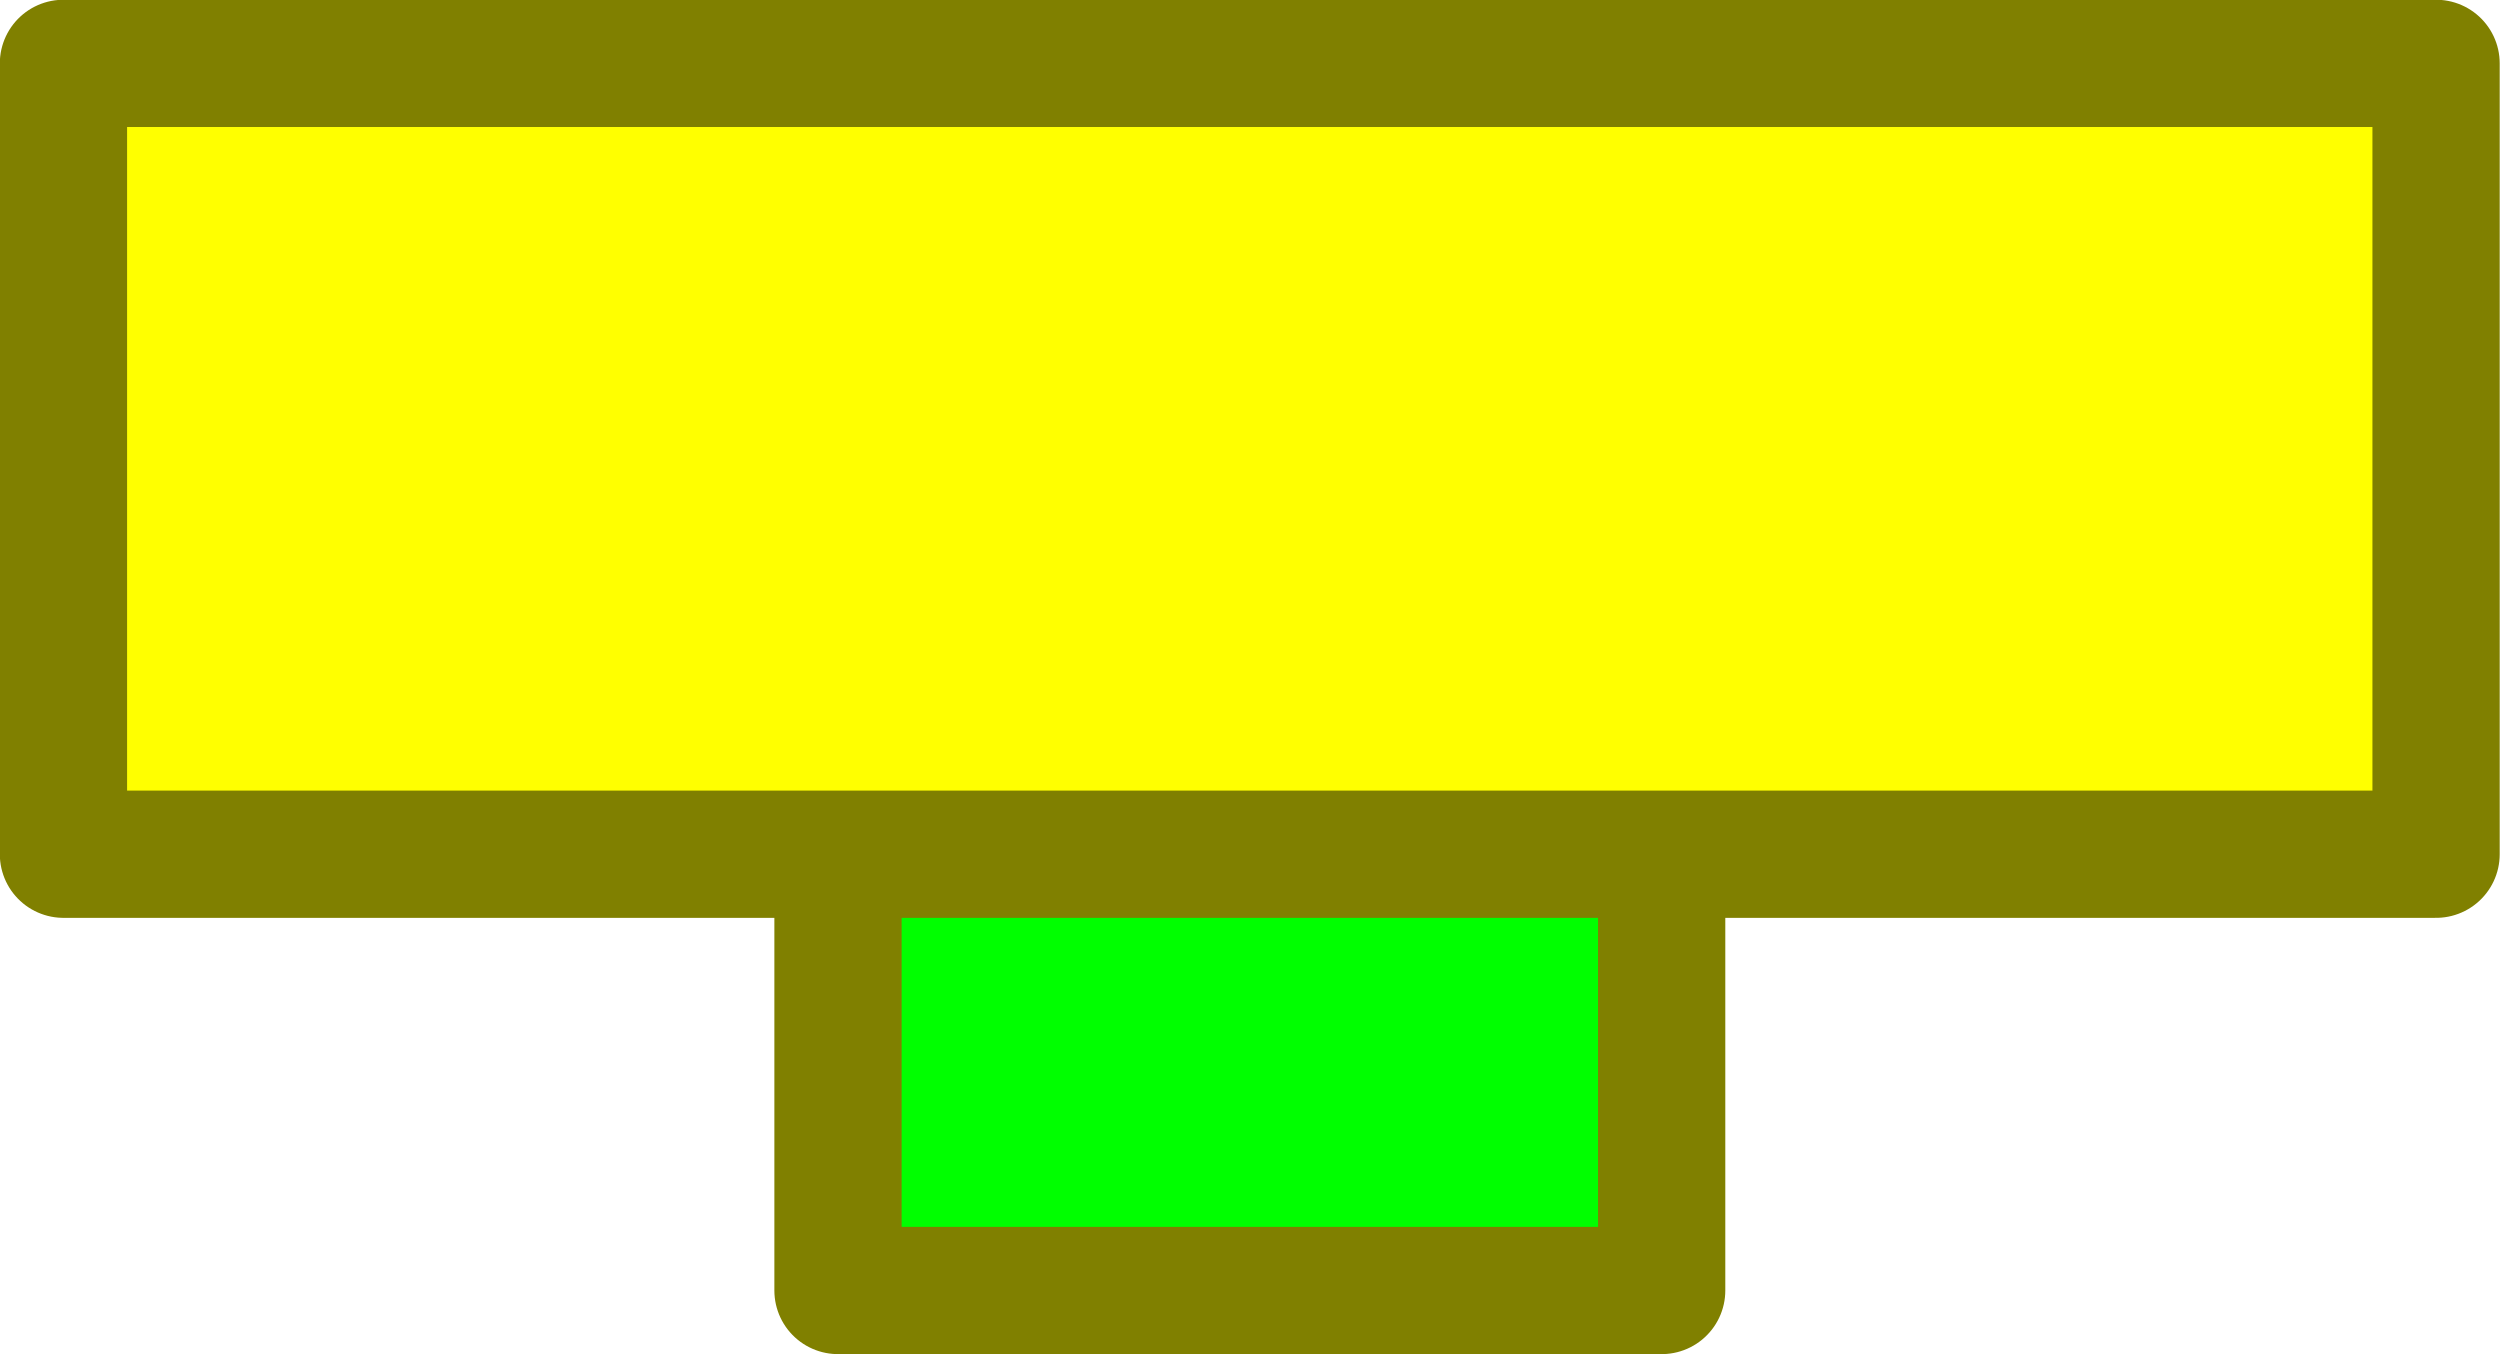
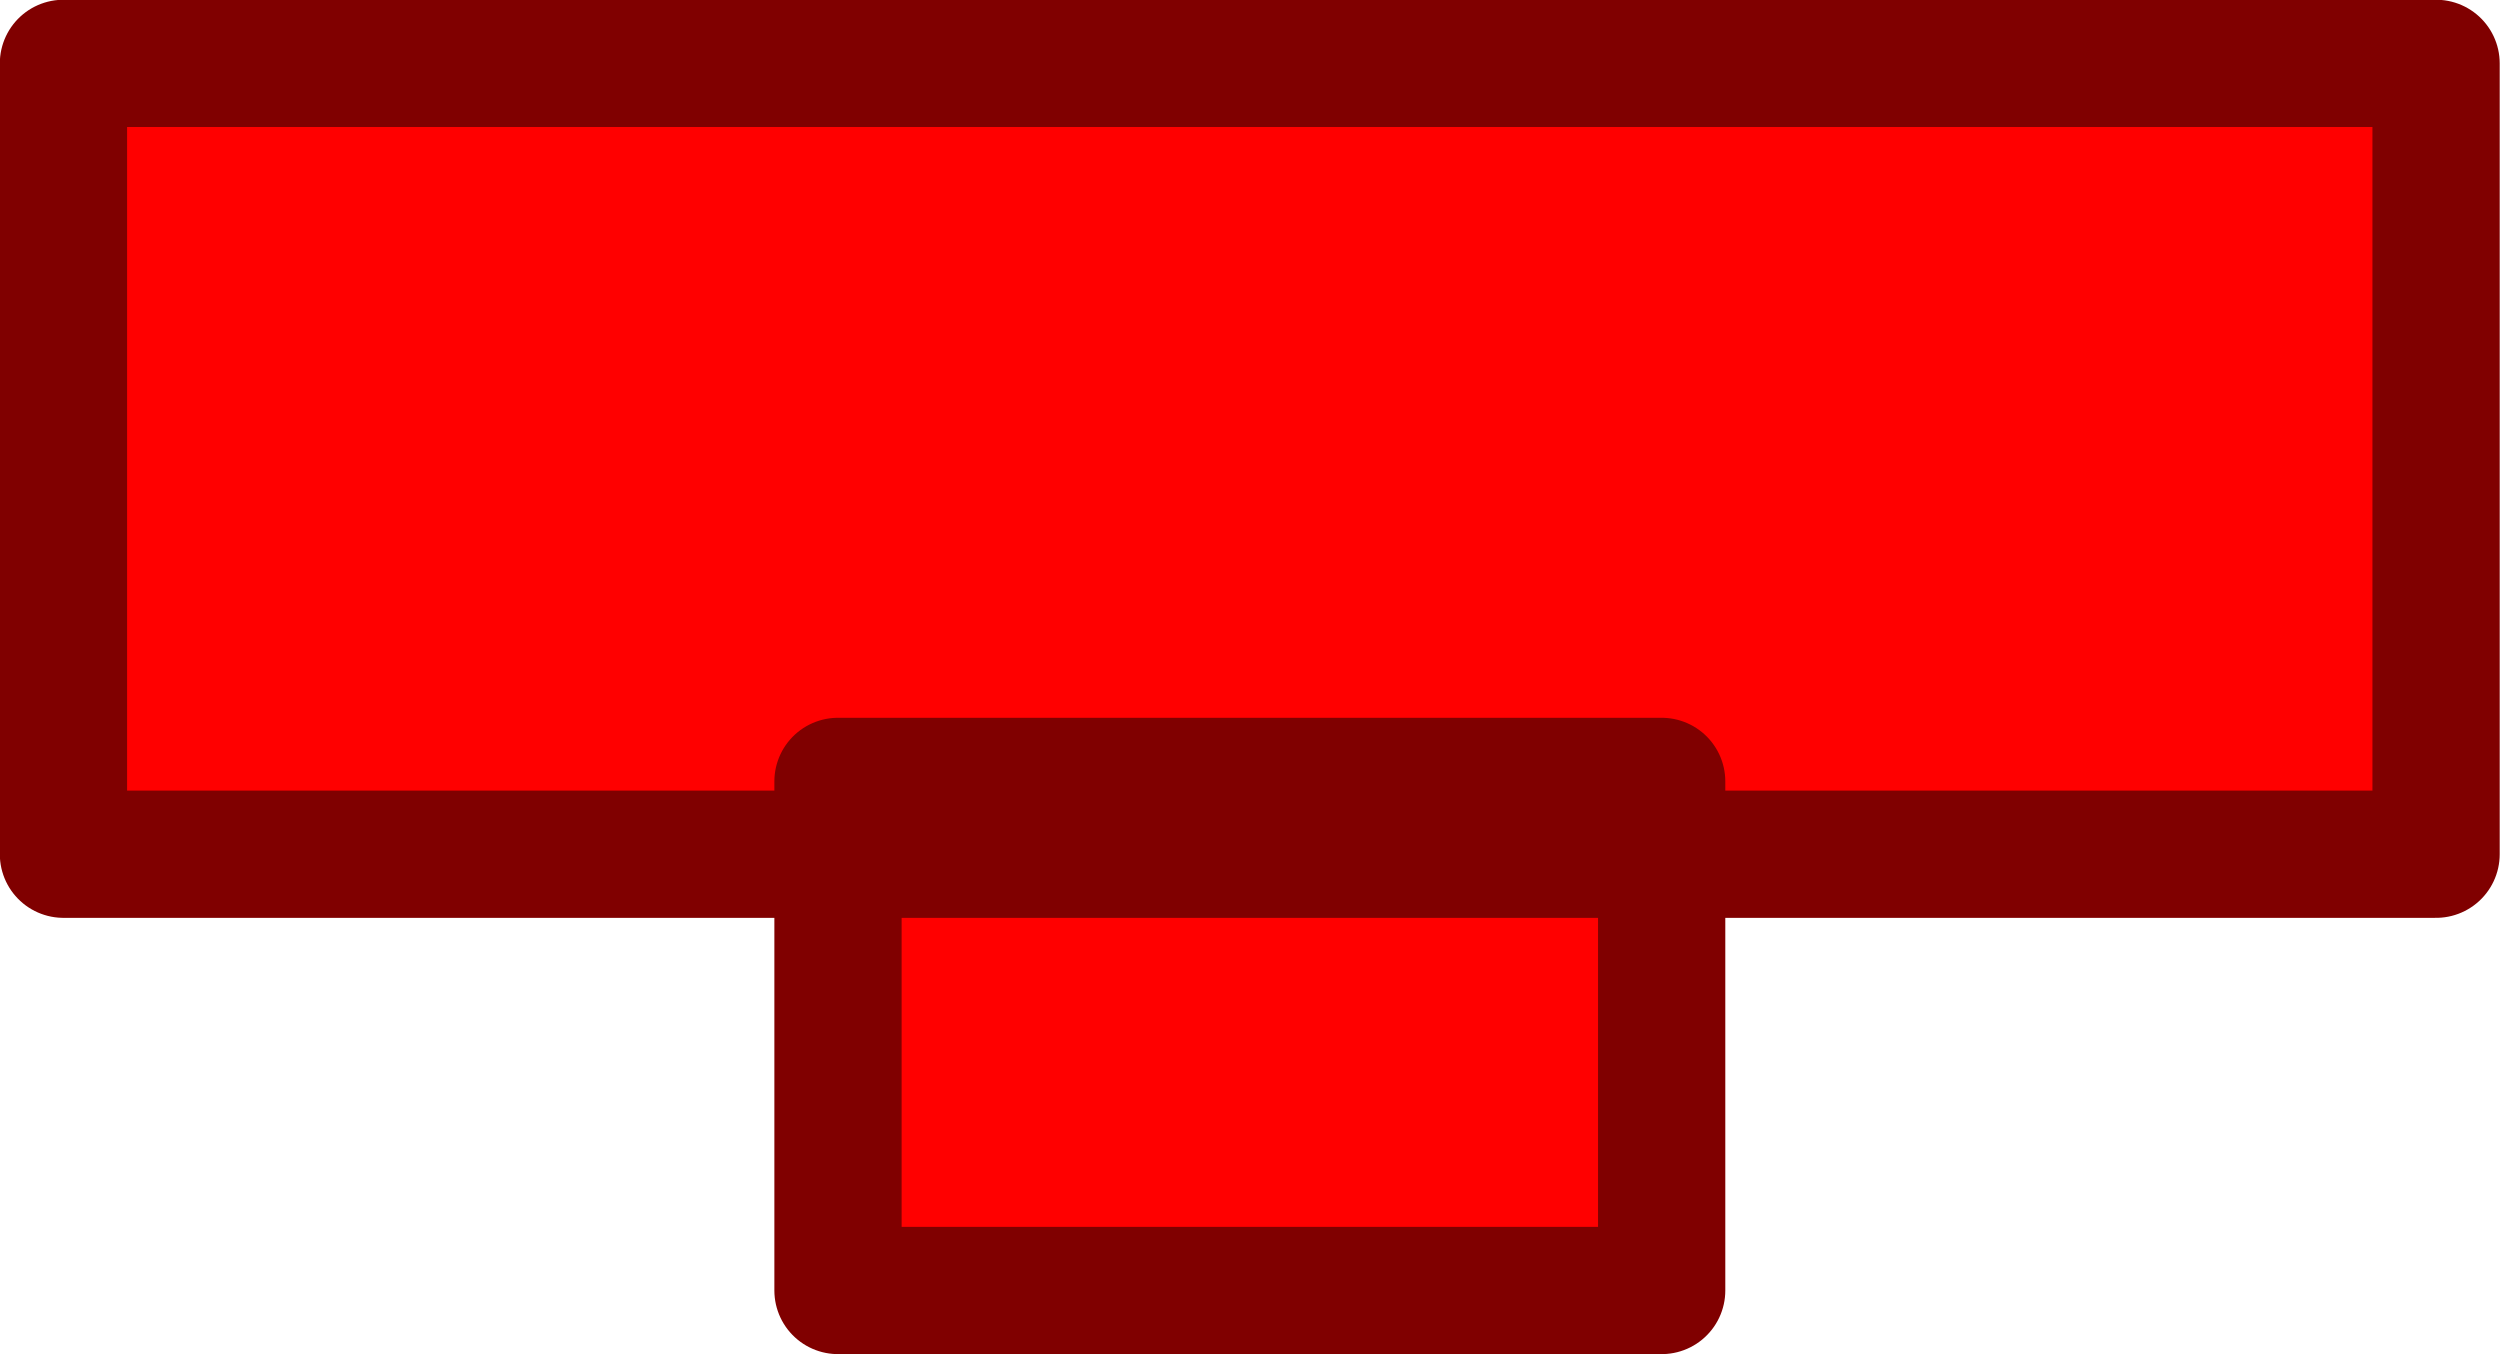
<svg xmlns="http://www.w3.org/2000/svg" height="53.191" width="98.219">
-   <path stroke-linejoin="round" stroke="#808000" stroke-linecap="round" stroke-width="5" fill="#0F0" d="M32.923 50.7h32.36v-20h-32.36z" />
-   <path stroke-linejoin="round" stroke="#808000" stroke-linecap="round" stroke-width="5" fill="#FF0" d="M2.493 33.56h93.214V2.49H2.493z" />
+   <path stroke-linejoin="round" d="M32.923 50.7h32.36v-20h-32.36zM2.493 33.56h93.214V2.49H2.493z" stroke="#800000" stroke-linecap="round" stroke-width="5" fill="#F00" />
</svg>
